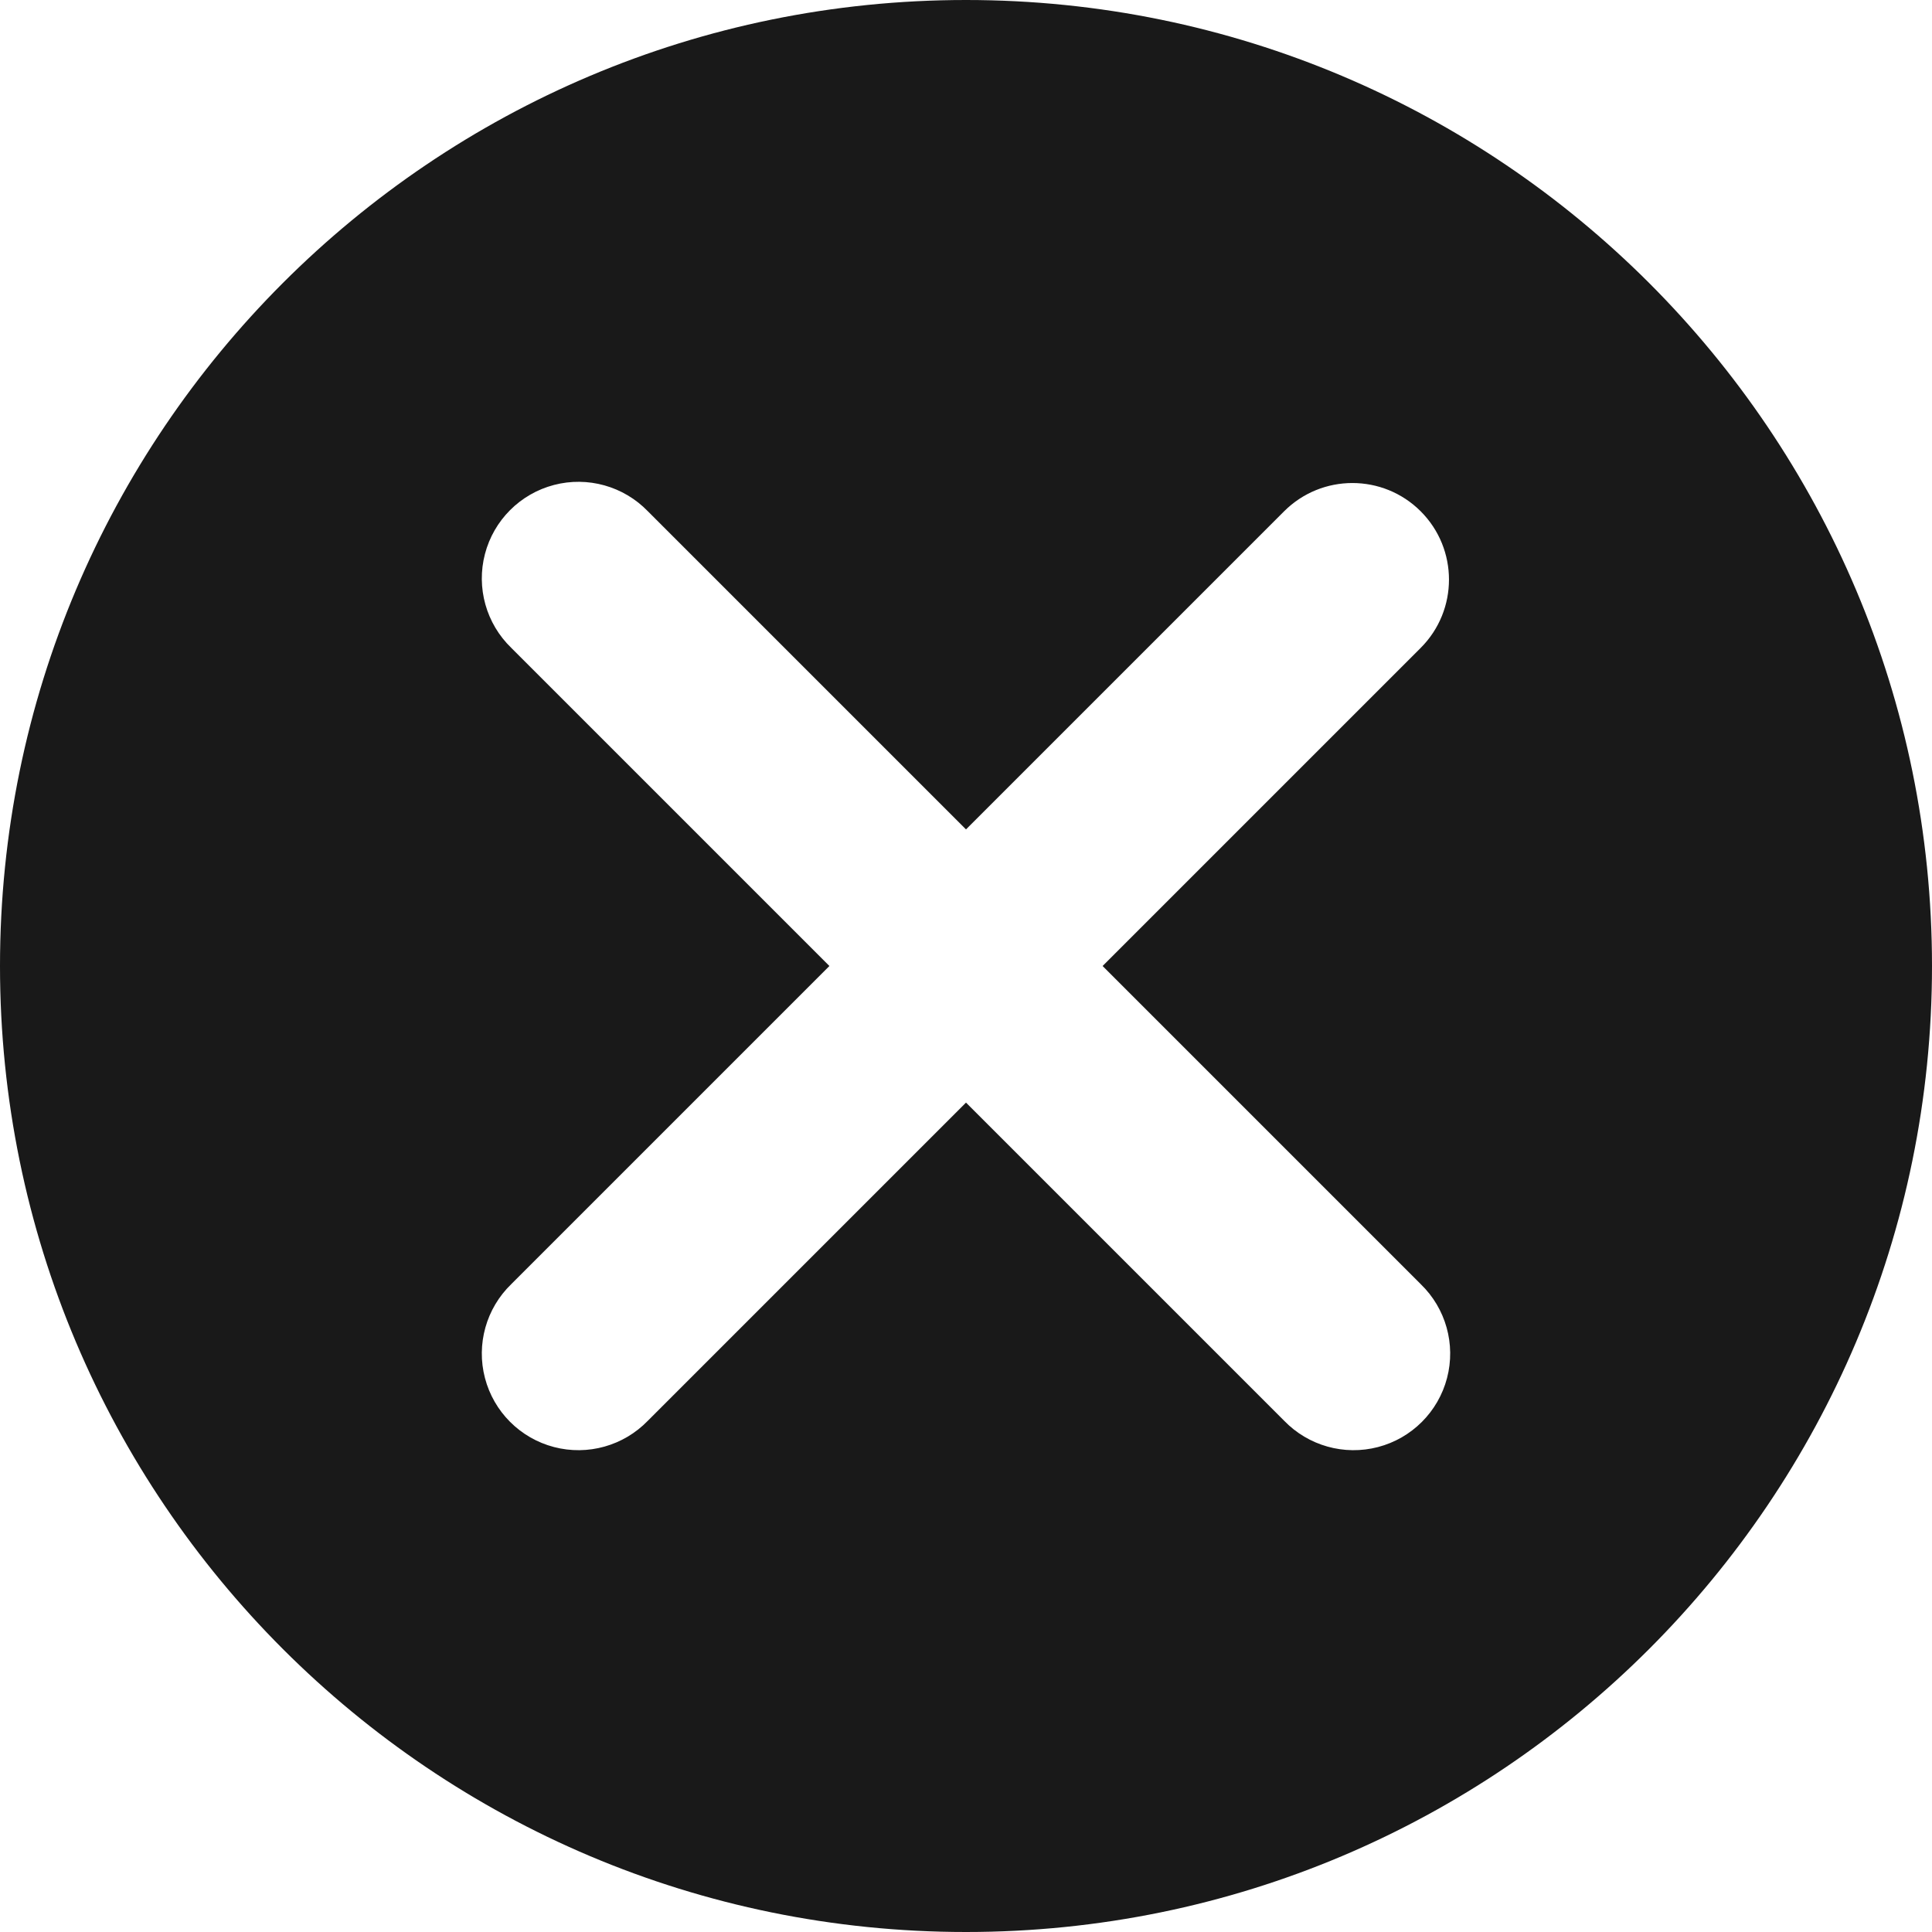
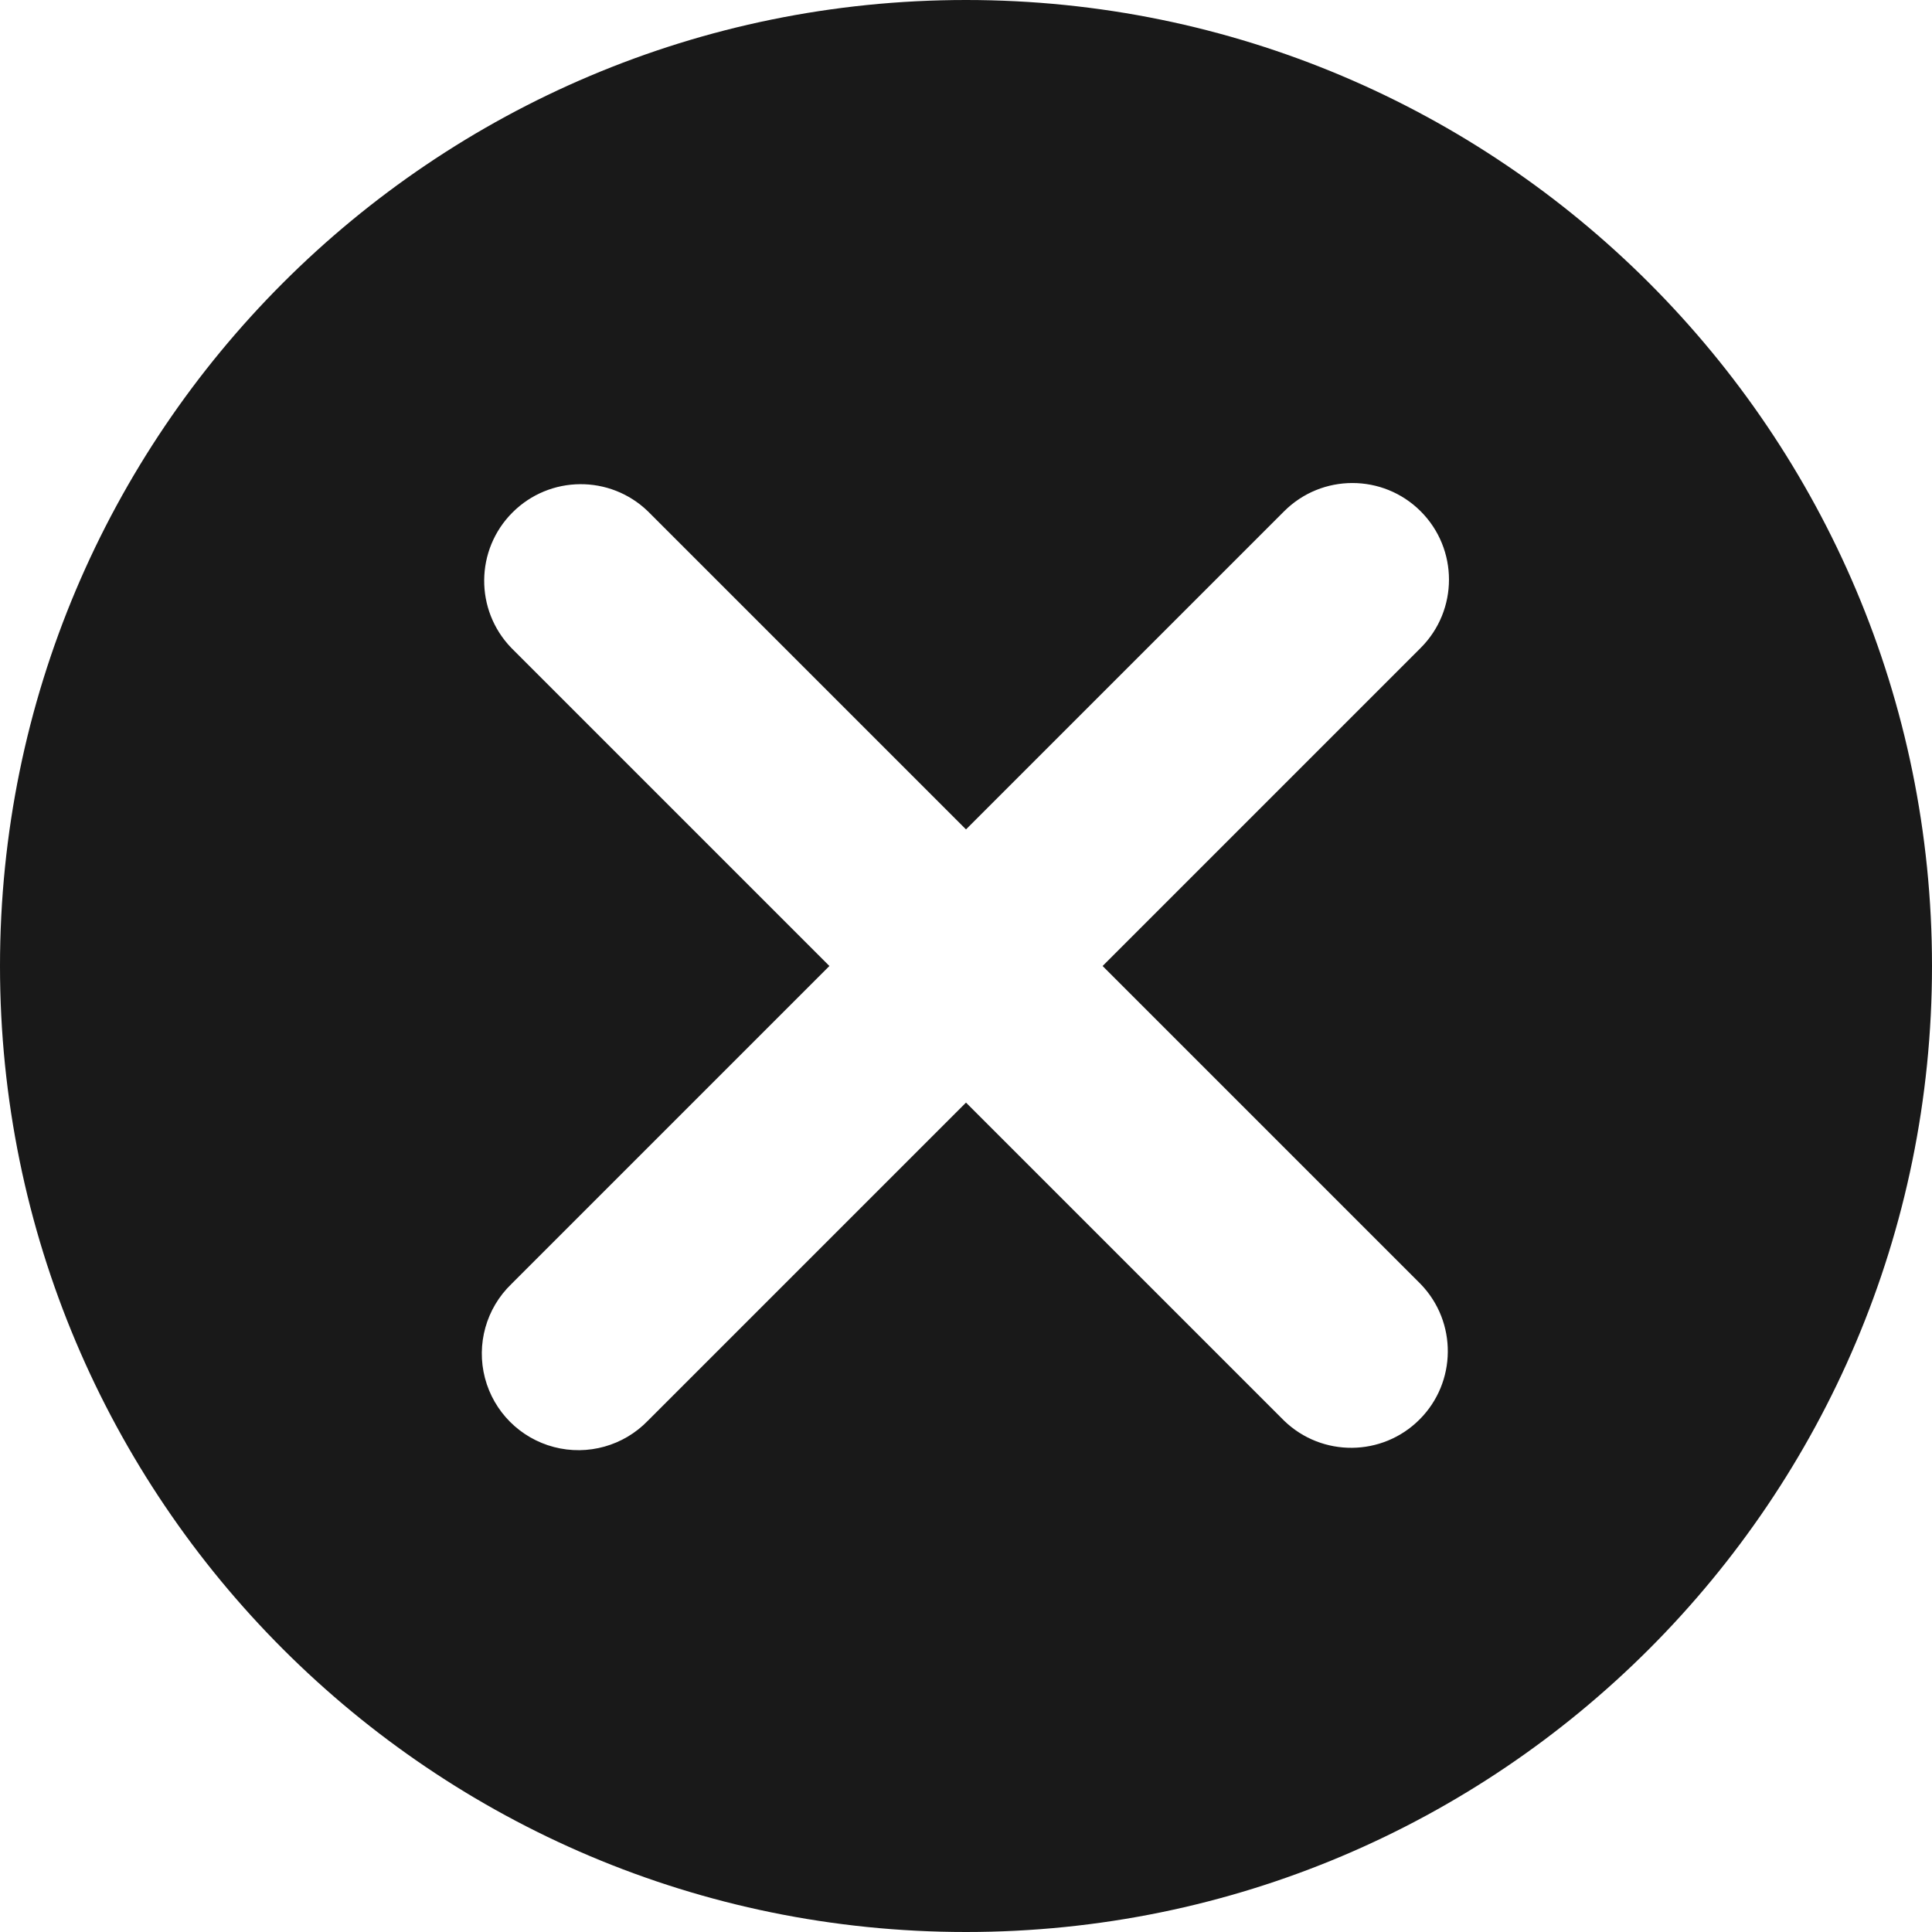
<svg xmlns="http://www.w3.org/2000/svg" fill="none" viewBox="0 0 20 20">
-   <path fill="#191919" d="M10 0c5.523 0 10 4.477 10 10s-4.477 10-10 10S0 15.523 0 10 4.477 0 10 0m4.707 5.293a1 1 0 0 0-1.414 0L10 8.586 6.707 5.293a1 1 0 1 0-1.414 1.414L8.586 10l-3.293 3.293a1 1 0 1 0 1.414 1.414L10 11.414l3.293 3.293a1 1 0 1 0 1.414-1.414L11.414 10l3.293-3.293a1 1 0 0 0 0-1.414" />
+   <path fill="#191919" fill-rule="evenodd" d="M10 20c5.523 0 10-4.477 10-10S15.523 0 10 0 0 4.477 0 10s4.477 10 10 10m4.707-14.707a1 1 0 0 0-1.414 0L10 8.586 6.707 5.293a1 1 0 0 0-1.414 1.414L8.586 10l-3.293 3.293a1 1 0 1 0 1.414 1.414L10 11.414l3.293 3.293a1 1 0 0 0 1.414-1.414L11.414 10l3.293-3.293a1 1 0 0 0 0-1.414" clip-rule="evenodd" />
</svg>
